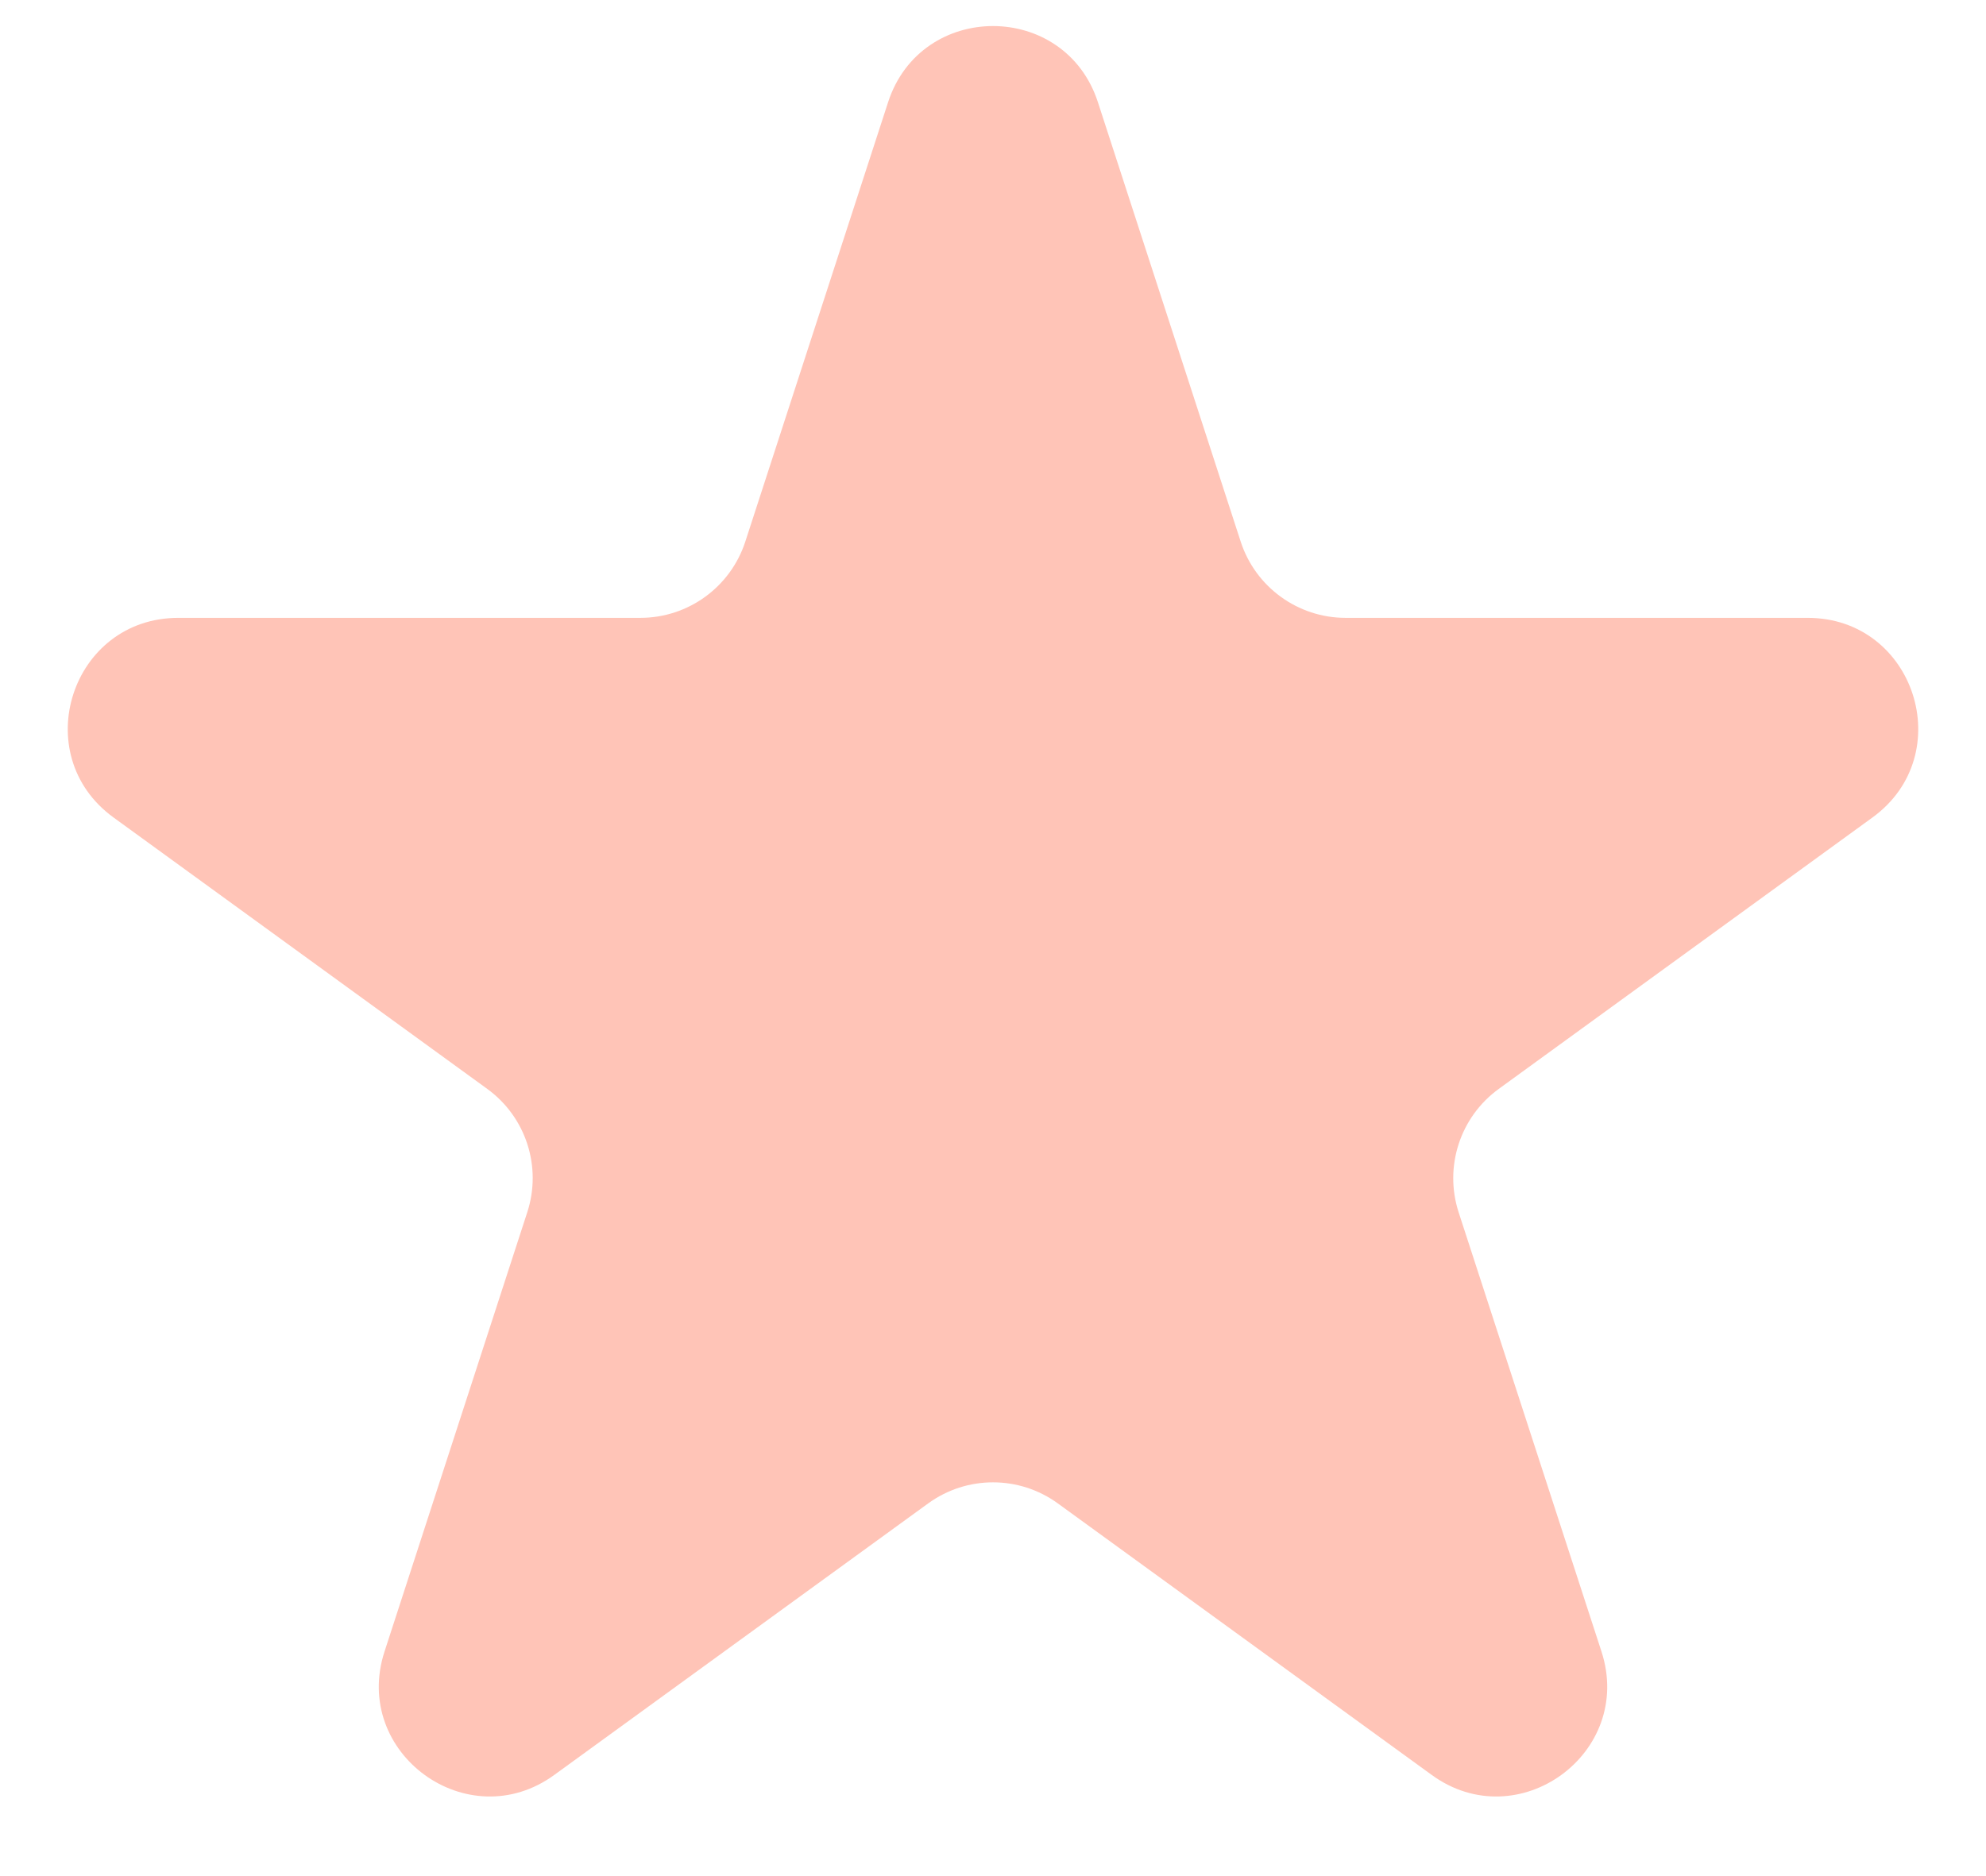
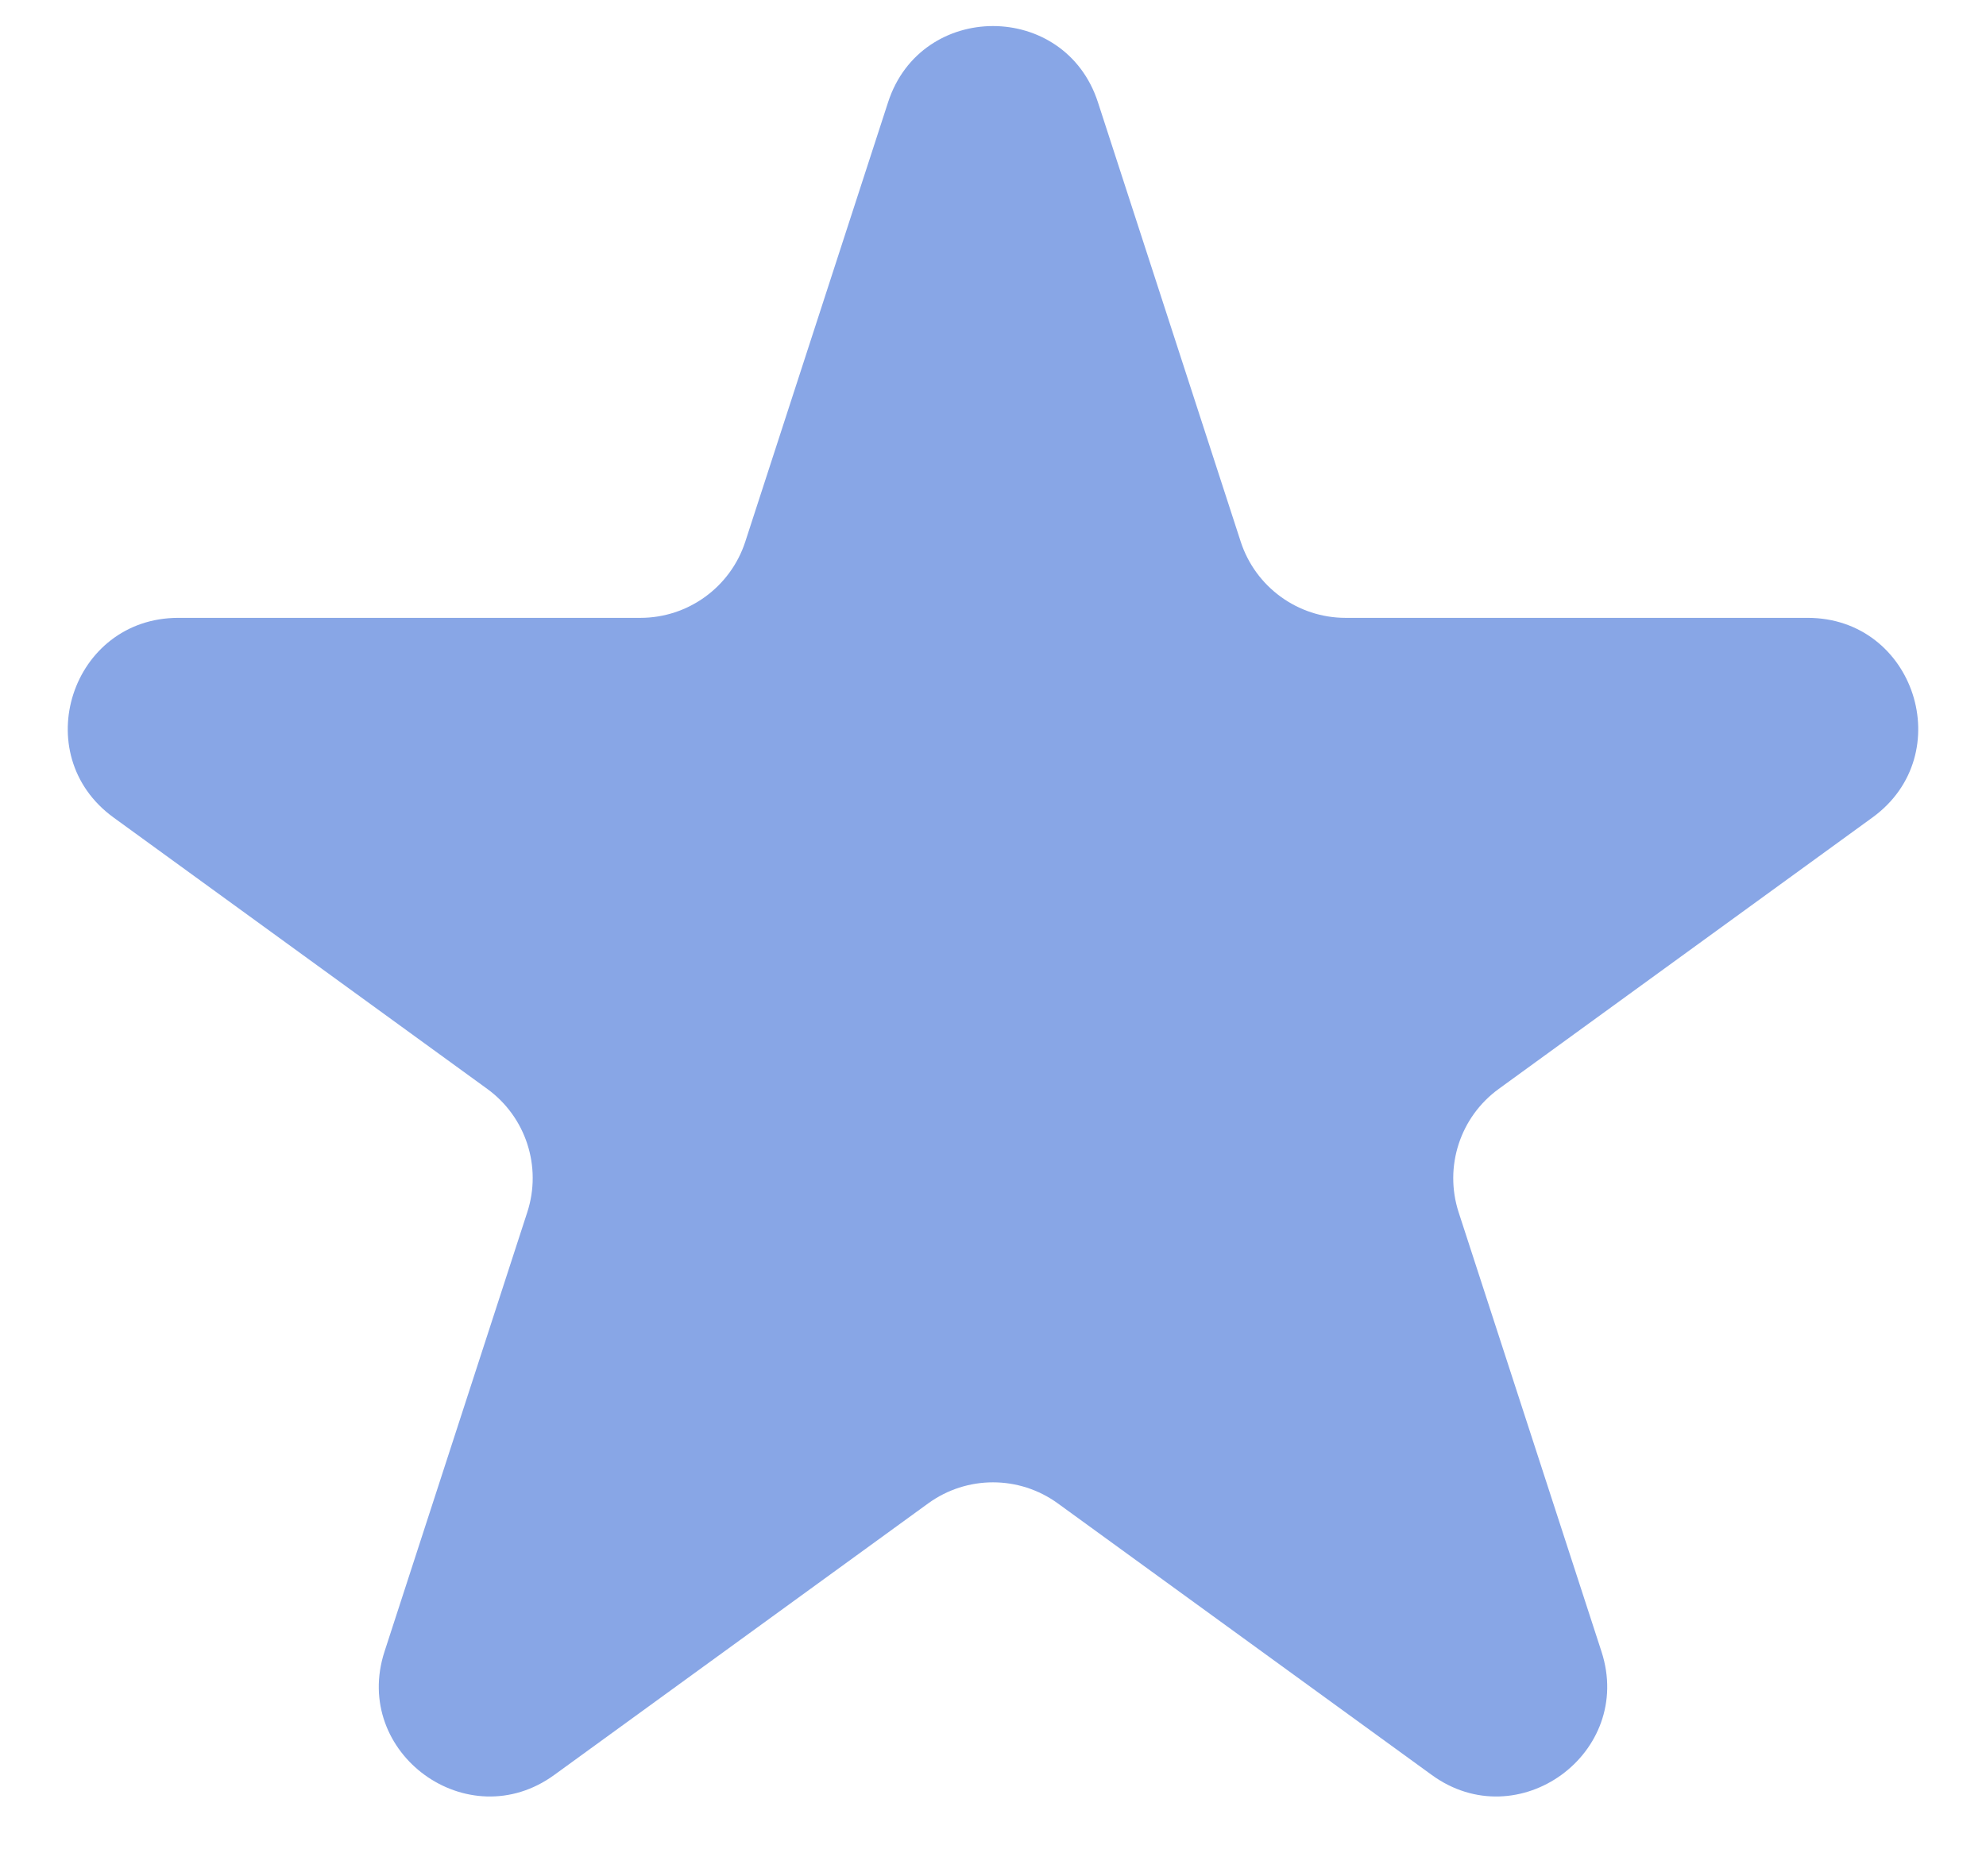
- <svg xmlns="http://www.w3.org/2000/svg" width="18" height="17" viewBox="0 0 18 17" fill="none">
-   <path d="M8.049 0.927C8.348 0.006 9.652 0.006 9.951 0.927L11.245 4.91C11.379 5.322 11.763 5.601 12.196 5.601H16.384C17.353 5.601 17.755 6.84 16.972 7.41L13.584 9.871C13.233 10.126 13.087 10.577 13.22 10.989L14.515 14.972C14.814 15.893 13.759 16.66 12.976 16.09L9.588 13.629C9.237 13.374 8.763 13.374 8.412 13.629L5.024 16.09C4.241 16.66 3.186 15.893 3.485 14.972L4.779 10.989C4.913 10.577 4.767 10.126 4.416 9.871L1.028 7.41C0.245 6.84 0.647 5.601 1.616 5.601H5.804C6.237 5.601 6.621 5.322 6.755 4.91L8.049 0.927Z" fill="#FFC4B7" />
+ <svg xmlns="http://www.w3.org/2000/svg" width="18px" height="17px" viewBox="0 0 18 17" fill="none" transform="rotate(0) scale(1, 1)">
+   <path d="M8.049 0.927C8.348 0.006 9.652 0.006 9.951 0.927L11.245 4.91C11.379 5.322 11.763 5.601 12.196 5.601H16.384C17.353 5.601 17.755 6.84 16.972 7.41L13.584 9.871C13.233 10.126 13.087 10.577 13.22 10.989L14.515 14.972C14.814 15.893 13.759 16.66 12.976 16.09L9.588 13.629C9.237 13.374 8.763 13.374 8.412 13.629L5.024 16.09C4.241 16.66 3.186 15.893 3.485 14.972L4.779 10.989C4.913 10.577 4.767 10.126 4.416 9.871L1.028 7.41C0.245 6.84 0.647 5.601 1.616 5.601H5.804C6.237 5.601 6.621 5.322 6.755 4.91L8.049 0.927Z" fill="#88a6e6" />
</svg>
